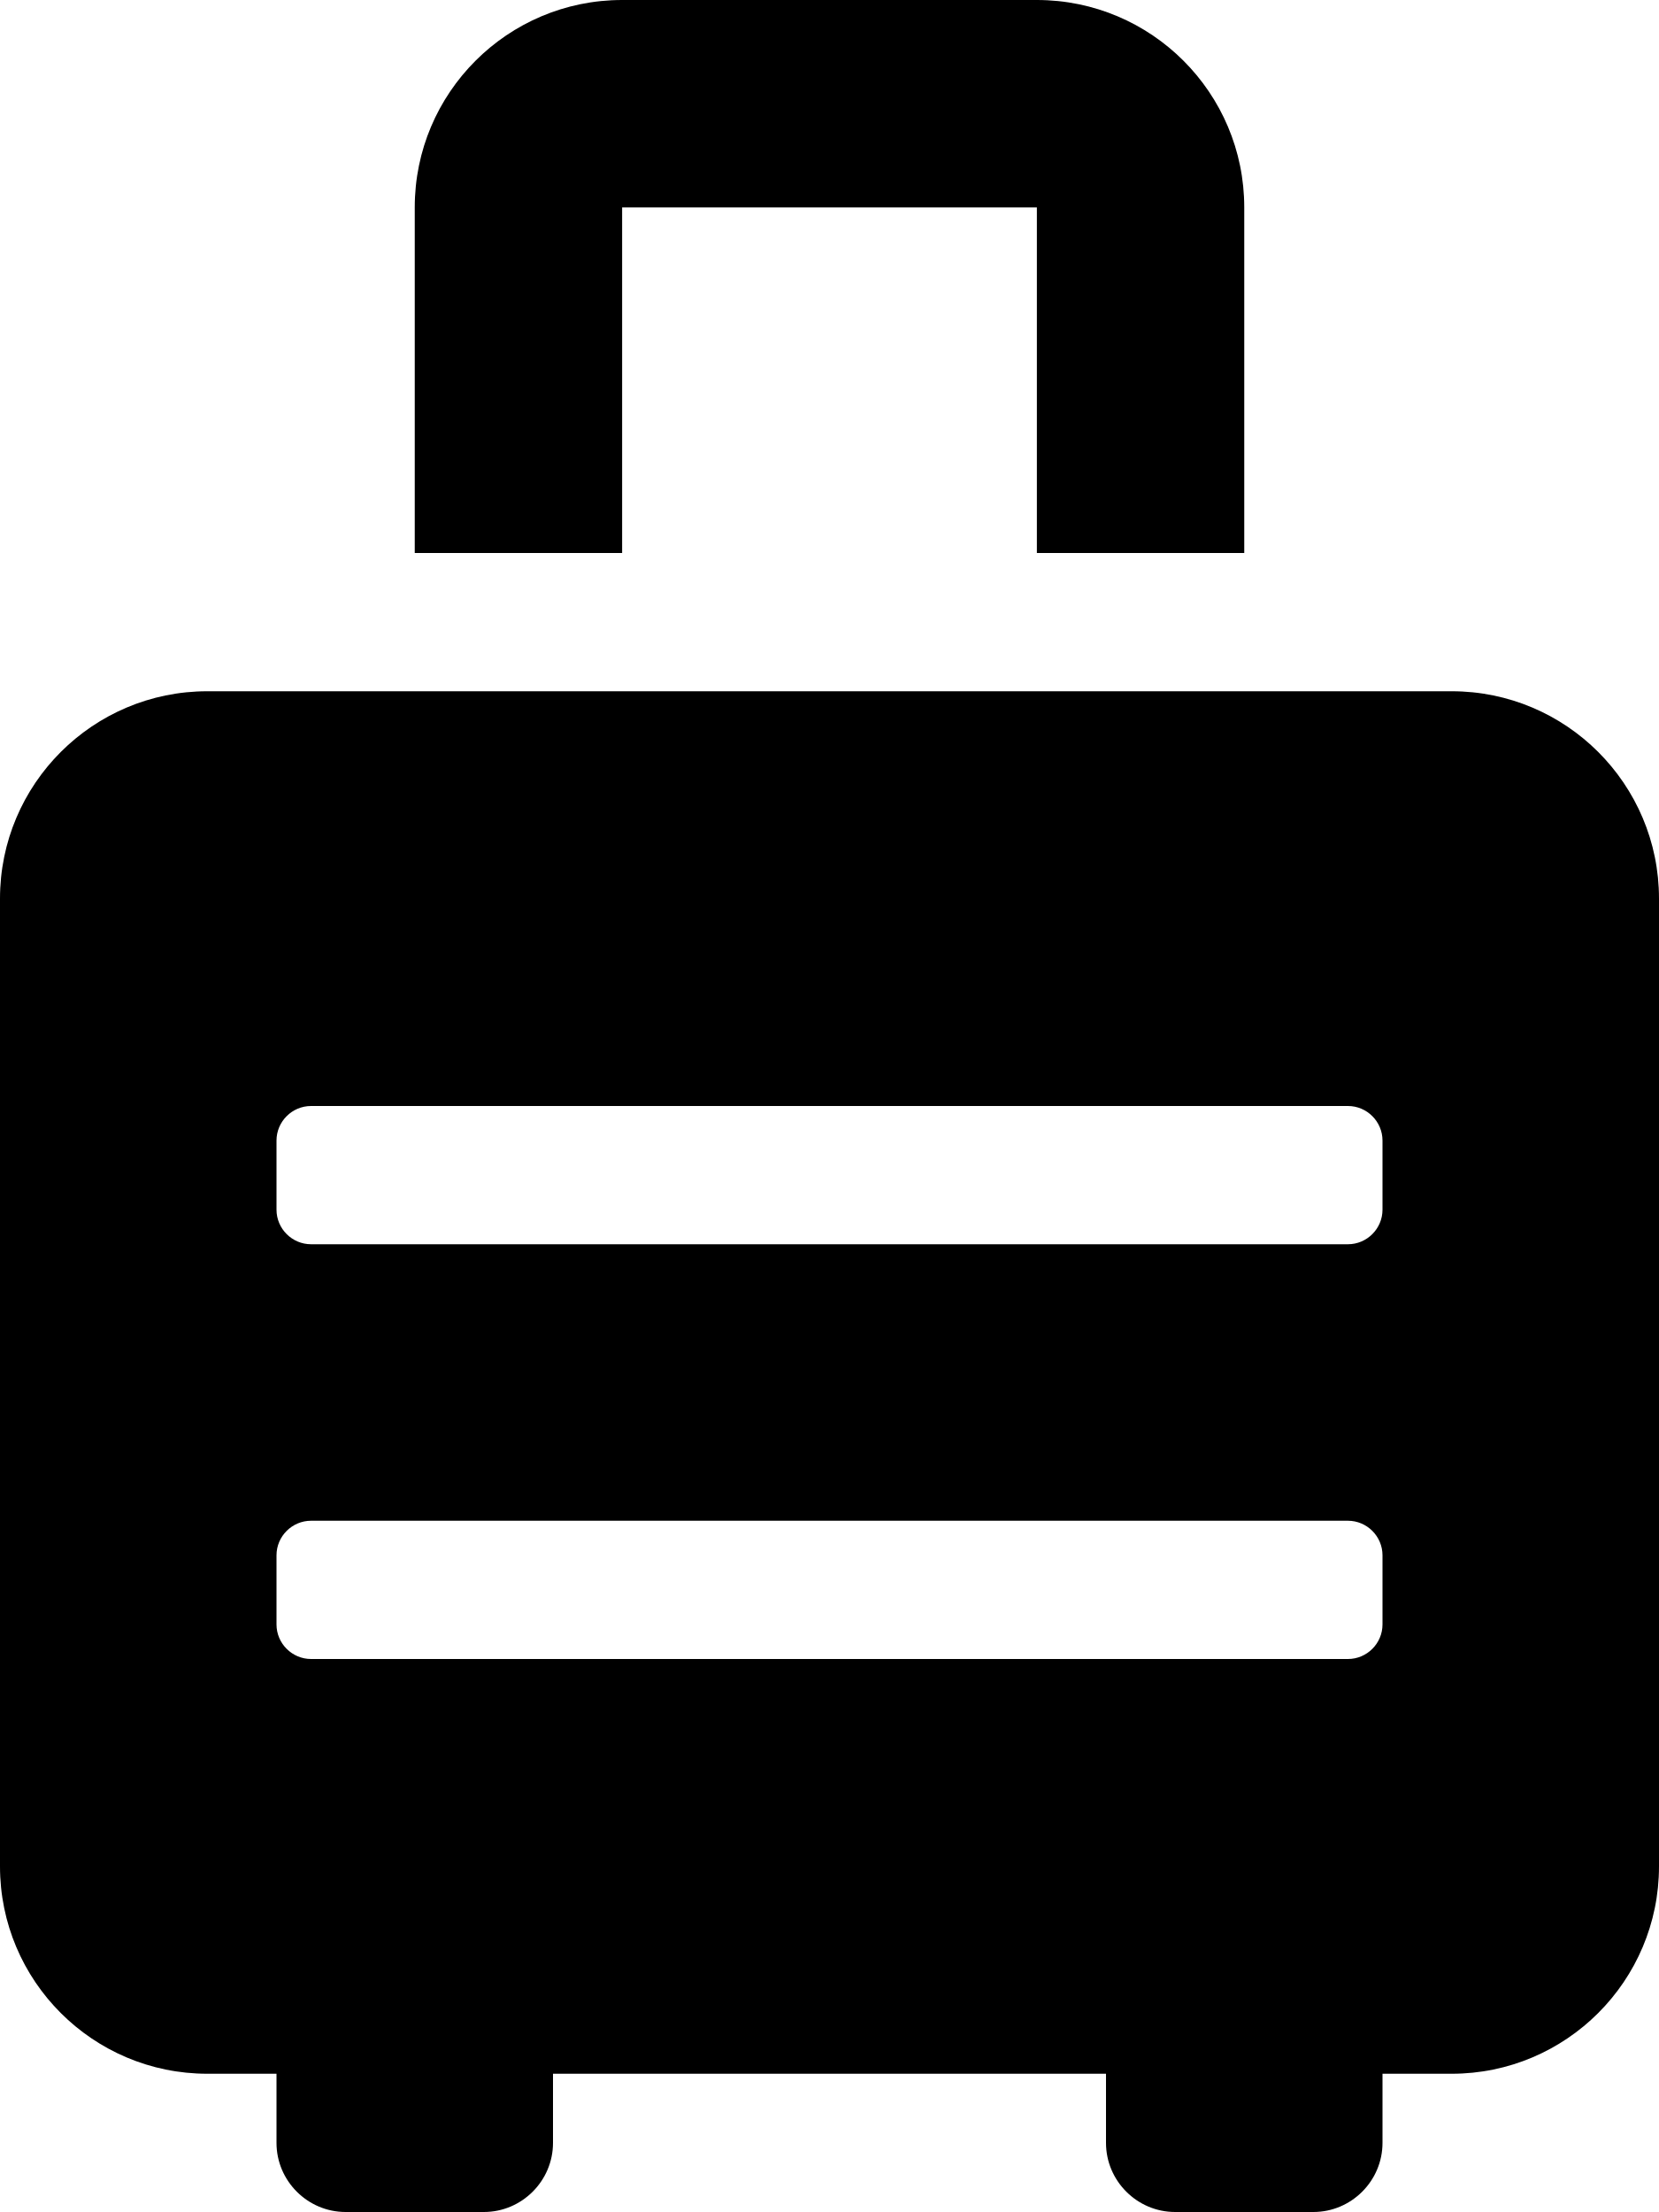
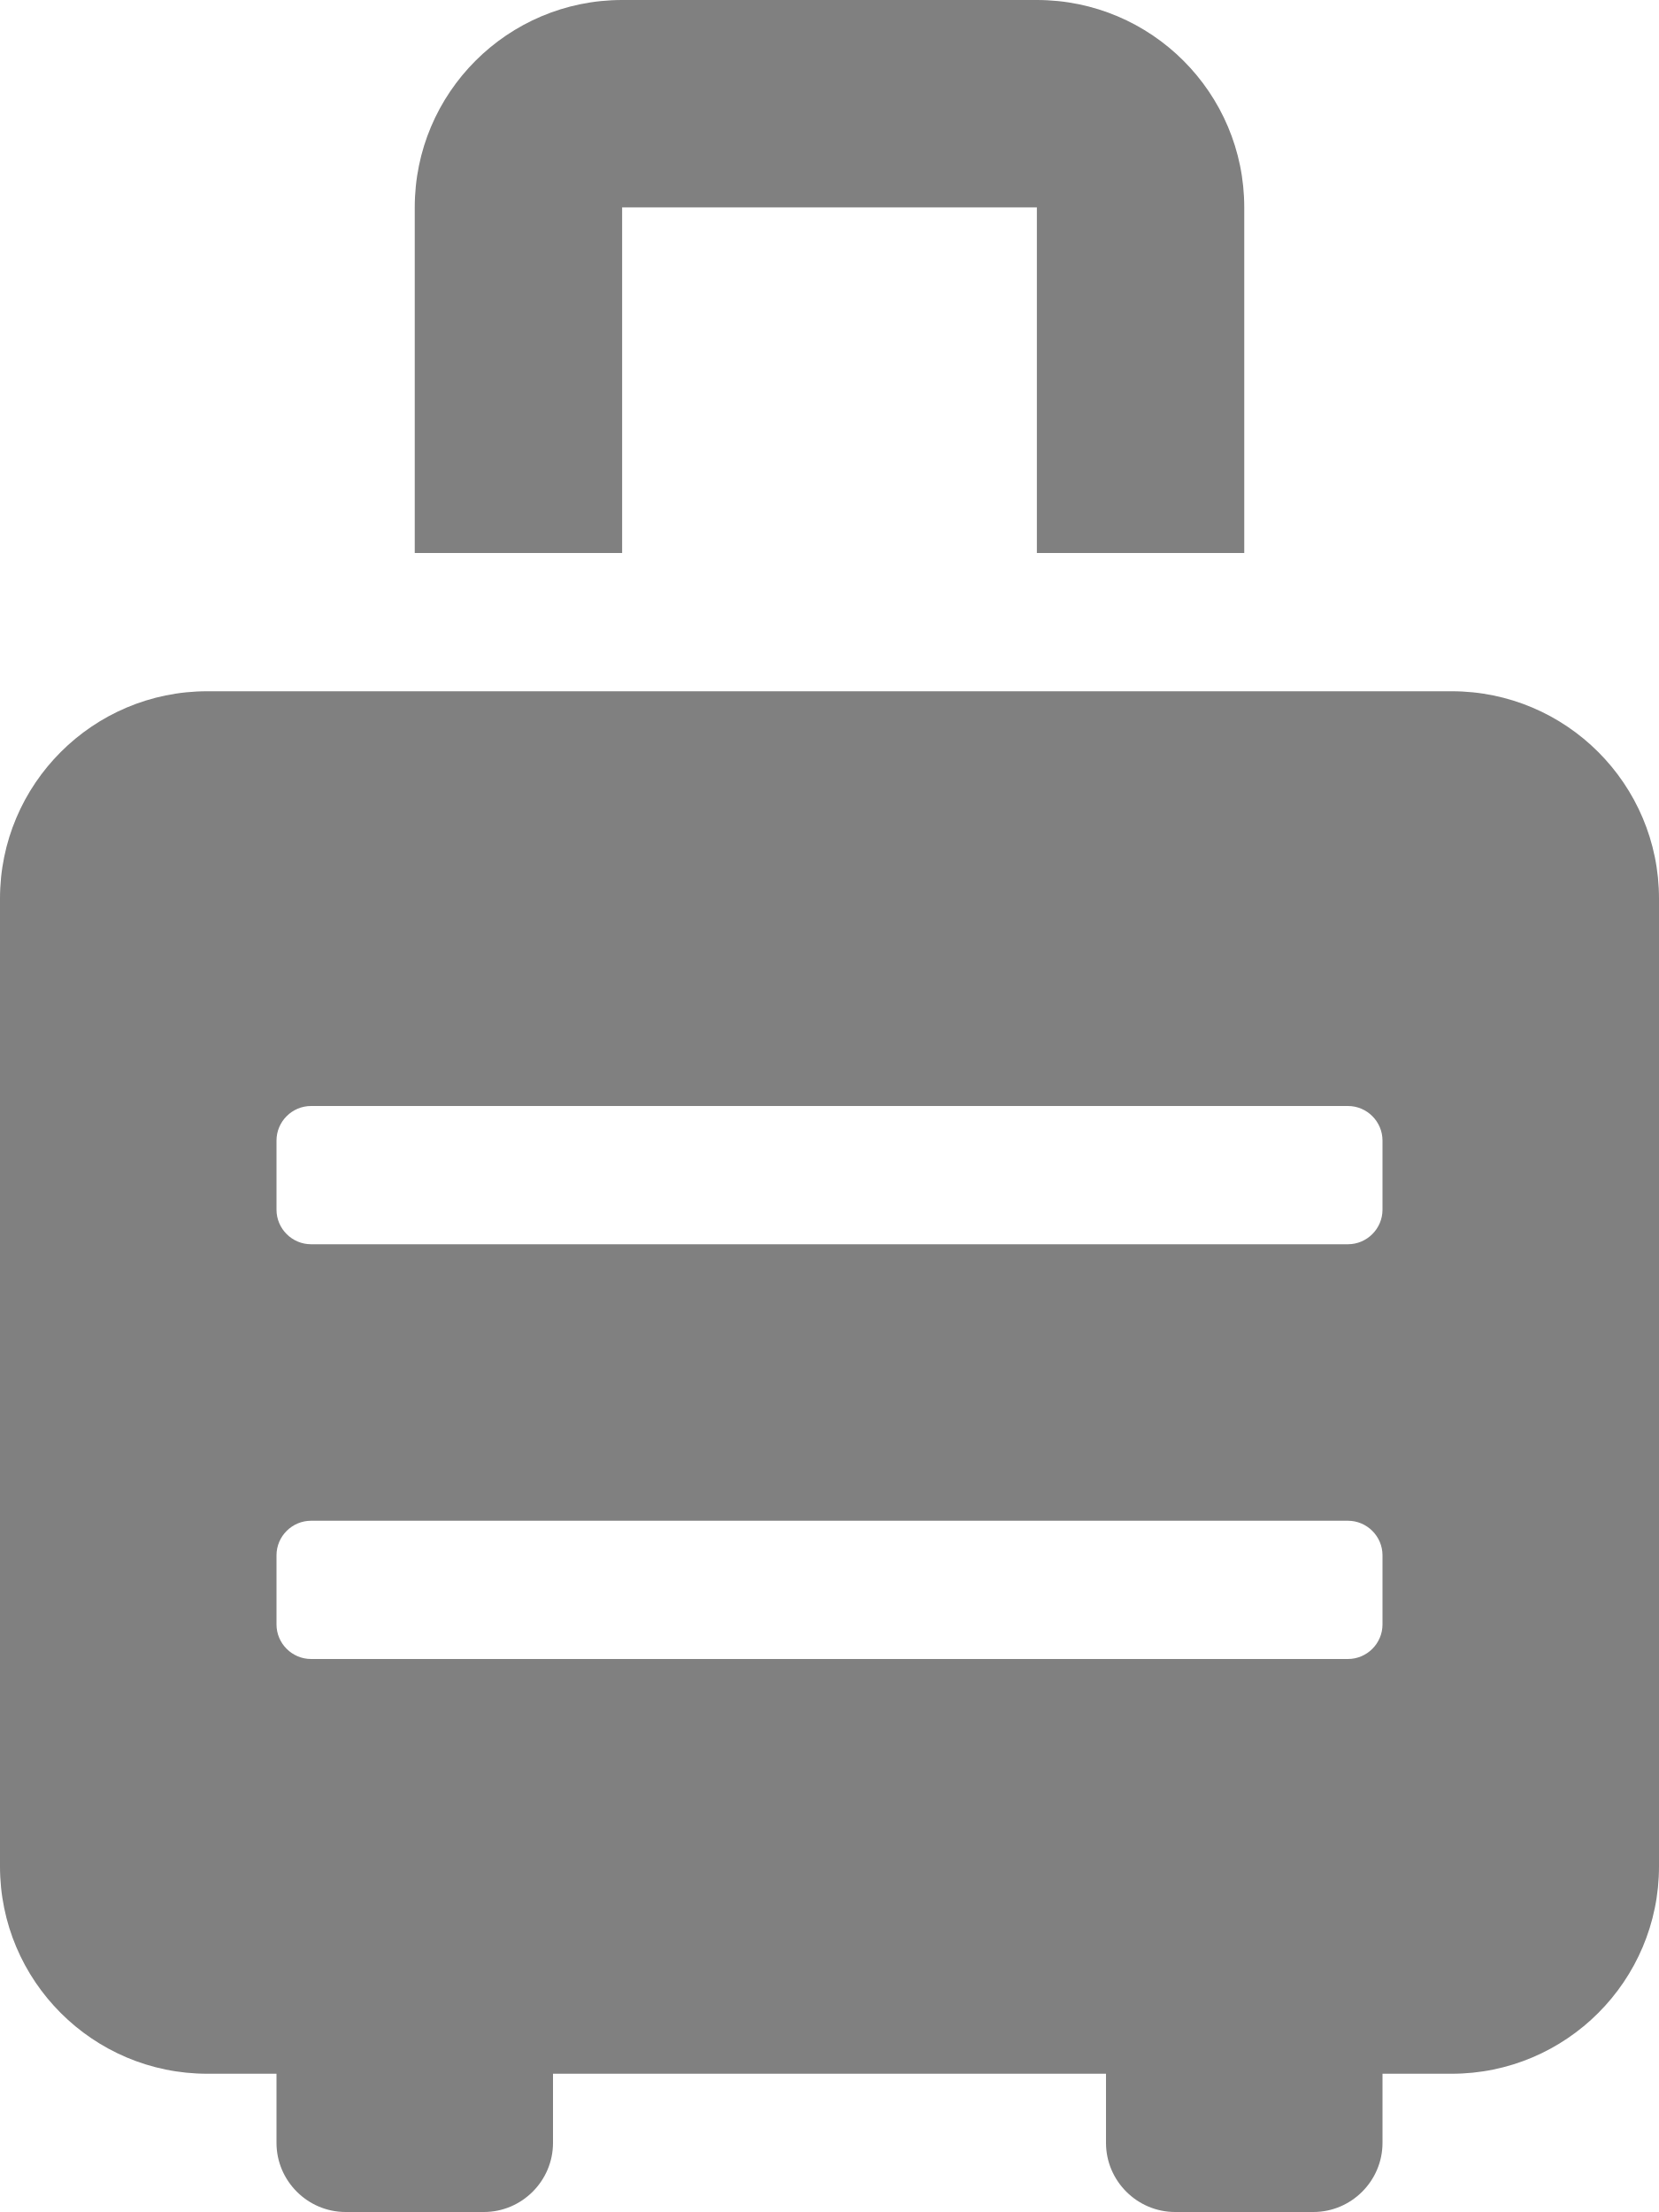
- <svg xmlns="http://www.w3.org/2000/svg" viewBox="0 0 384 512">
+ <svg xmlns="http://www.w3.org/2000/svg" fill="gray" viewBox="0 0 384 512">
  <path d="M336 160H48c-26.5 0-48 21.5-48 48v224c0 26.5 21.5 48 48 48h16v16c0 8.8 7.2 16 16 16h32c8.8 0 16-7.2 16-16v-16h128v16c0 8.8 7.2 16 16 16h32c8.8 0 16-7.2 16-16v-16h16c26.5 0 48-21.5 48-48V208c0-26.5-21.5-48-48-48zm-16 216c0 4.4-3.6 8-8 8H72c-4.4 0-8-3.6-8-8v-16c0-4.4 3.6-8 8-8h240c4.4 0 8 3.6 8 8v16zm0-96c0 4.4-3.6 8-8 8H72c-4.4 0-8-3.6-8-8v-16c0-4.4 3.6-8 8-8h240c4.4 0 8 3.6 8 8v16zM144 48h96v80h48V48c0-26.5-21.5-48-48-48h-96c-26.5 0-48 21.5-48 48v80h48V48z" />
</svg>
